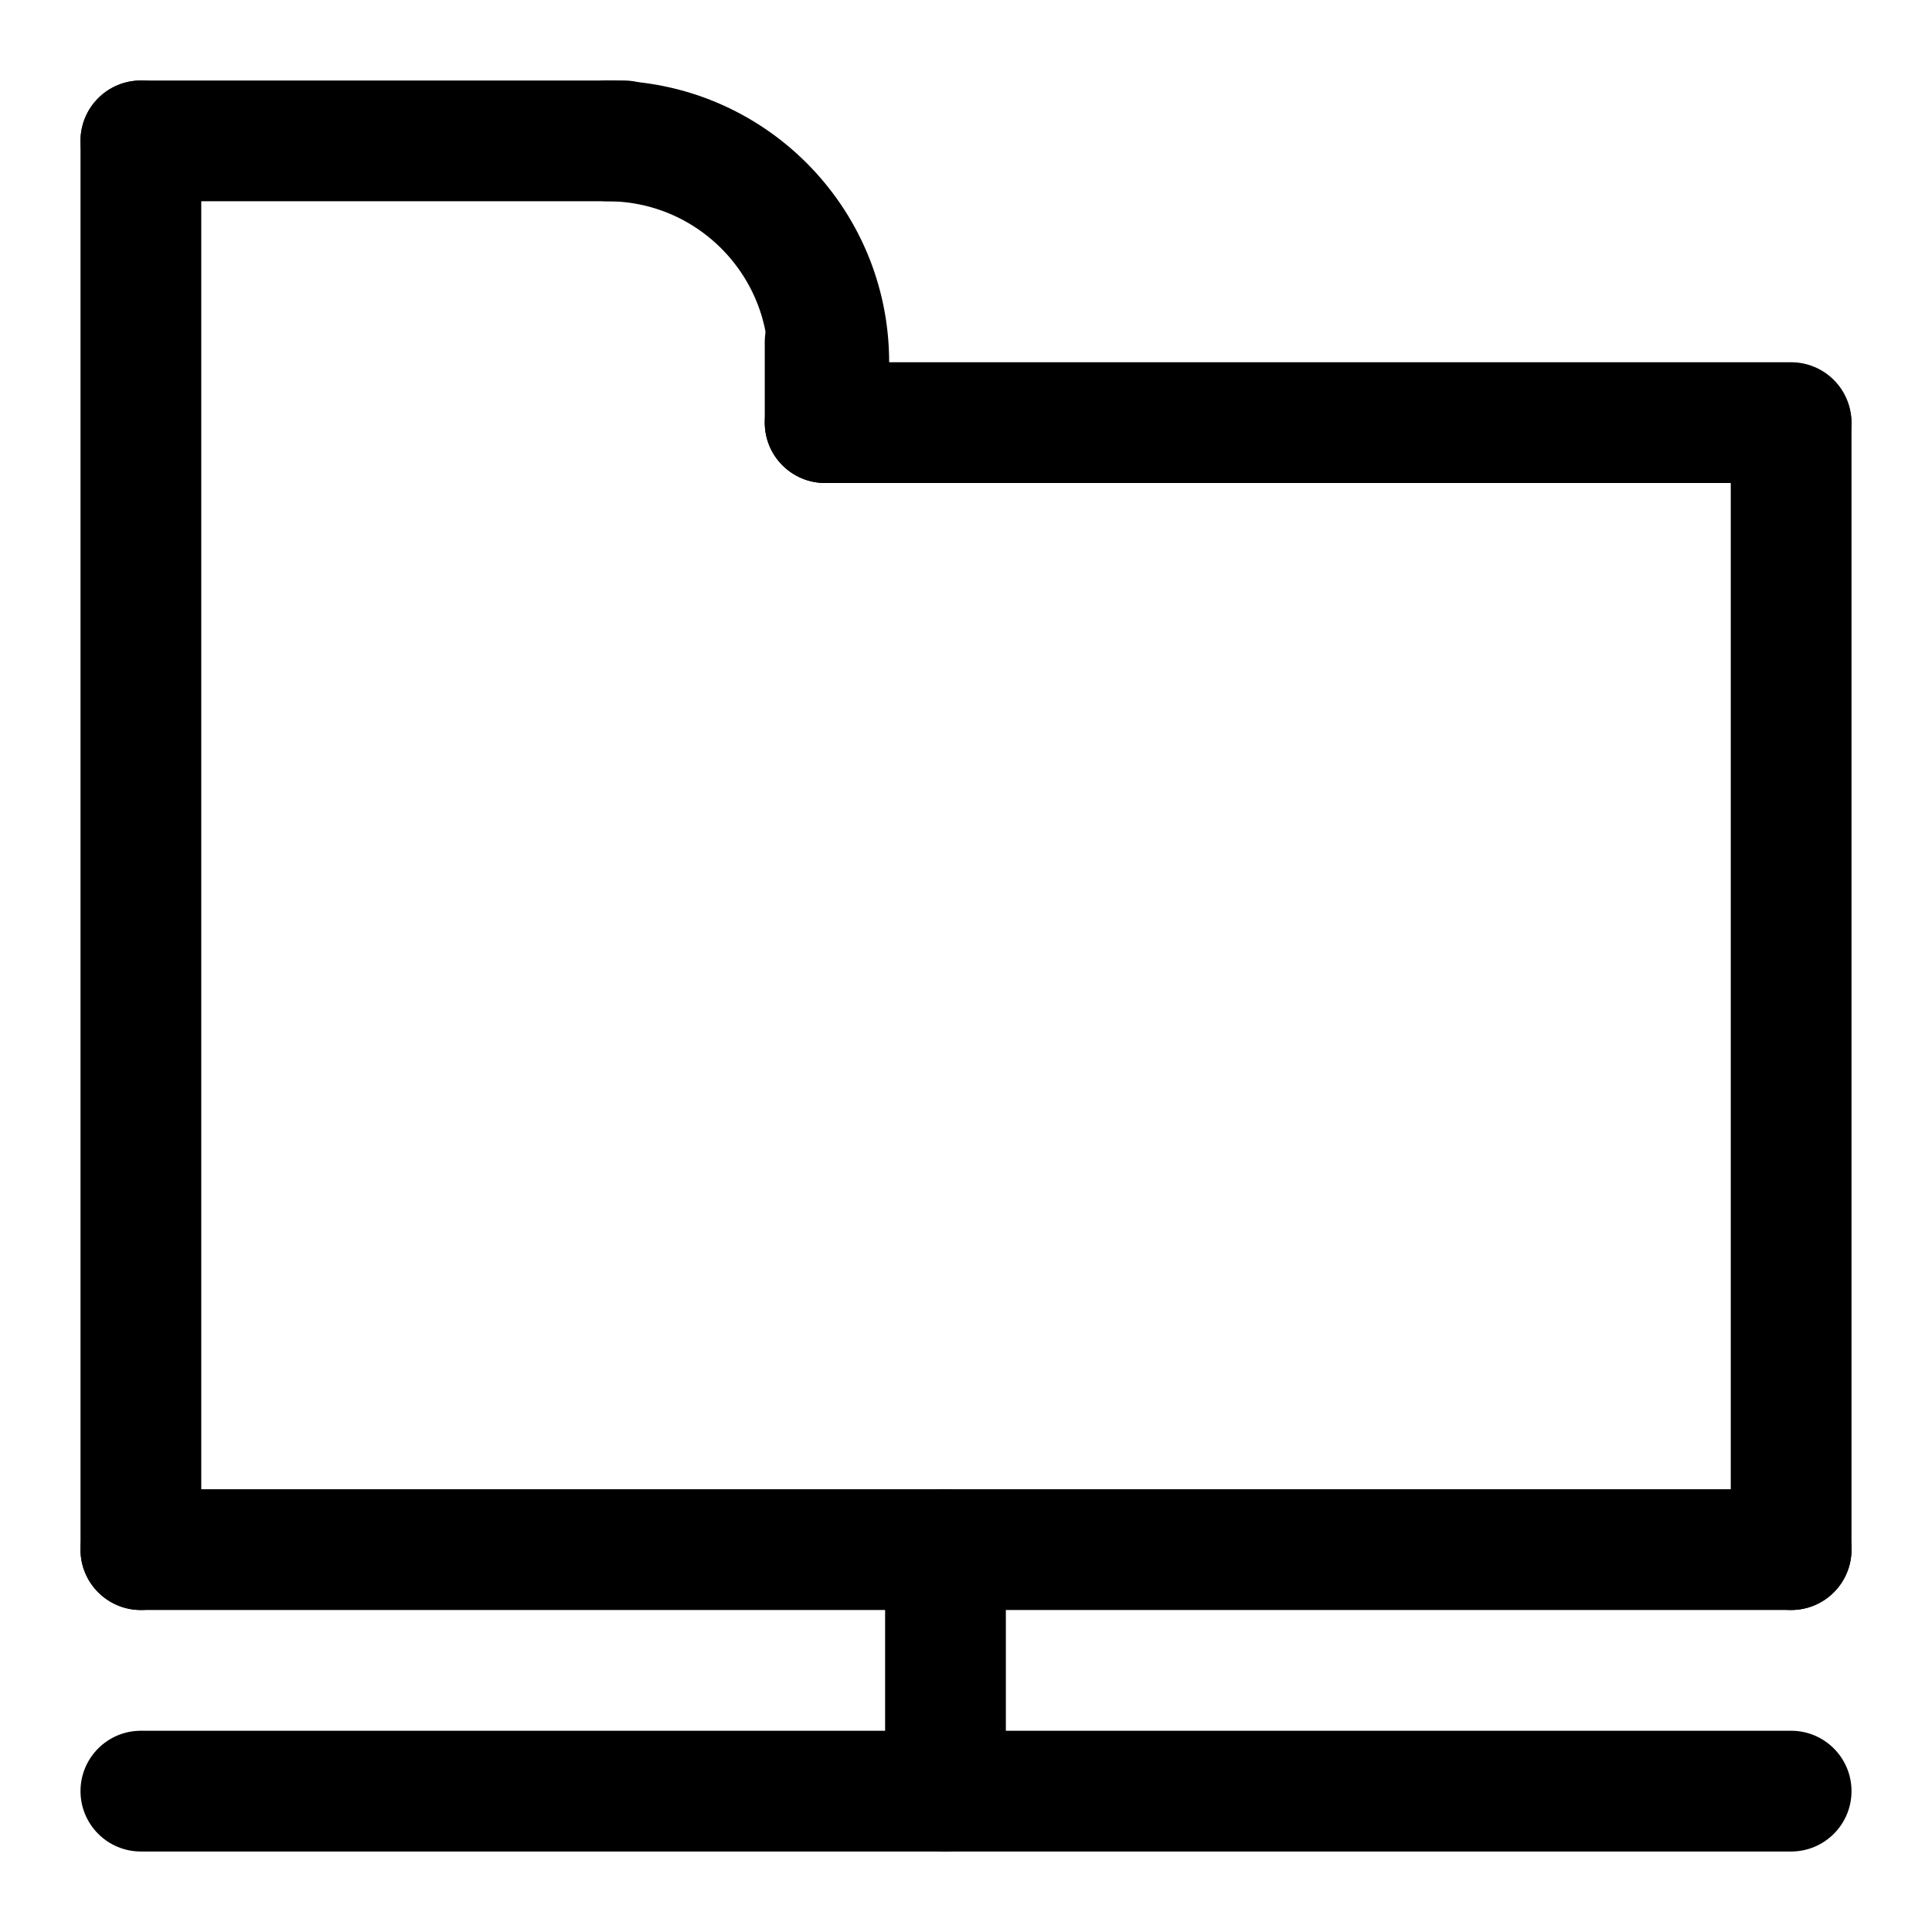
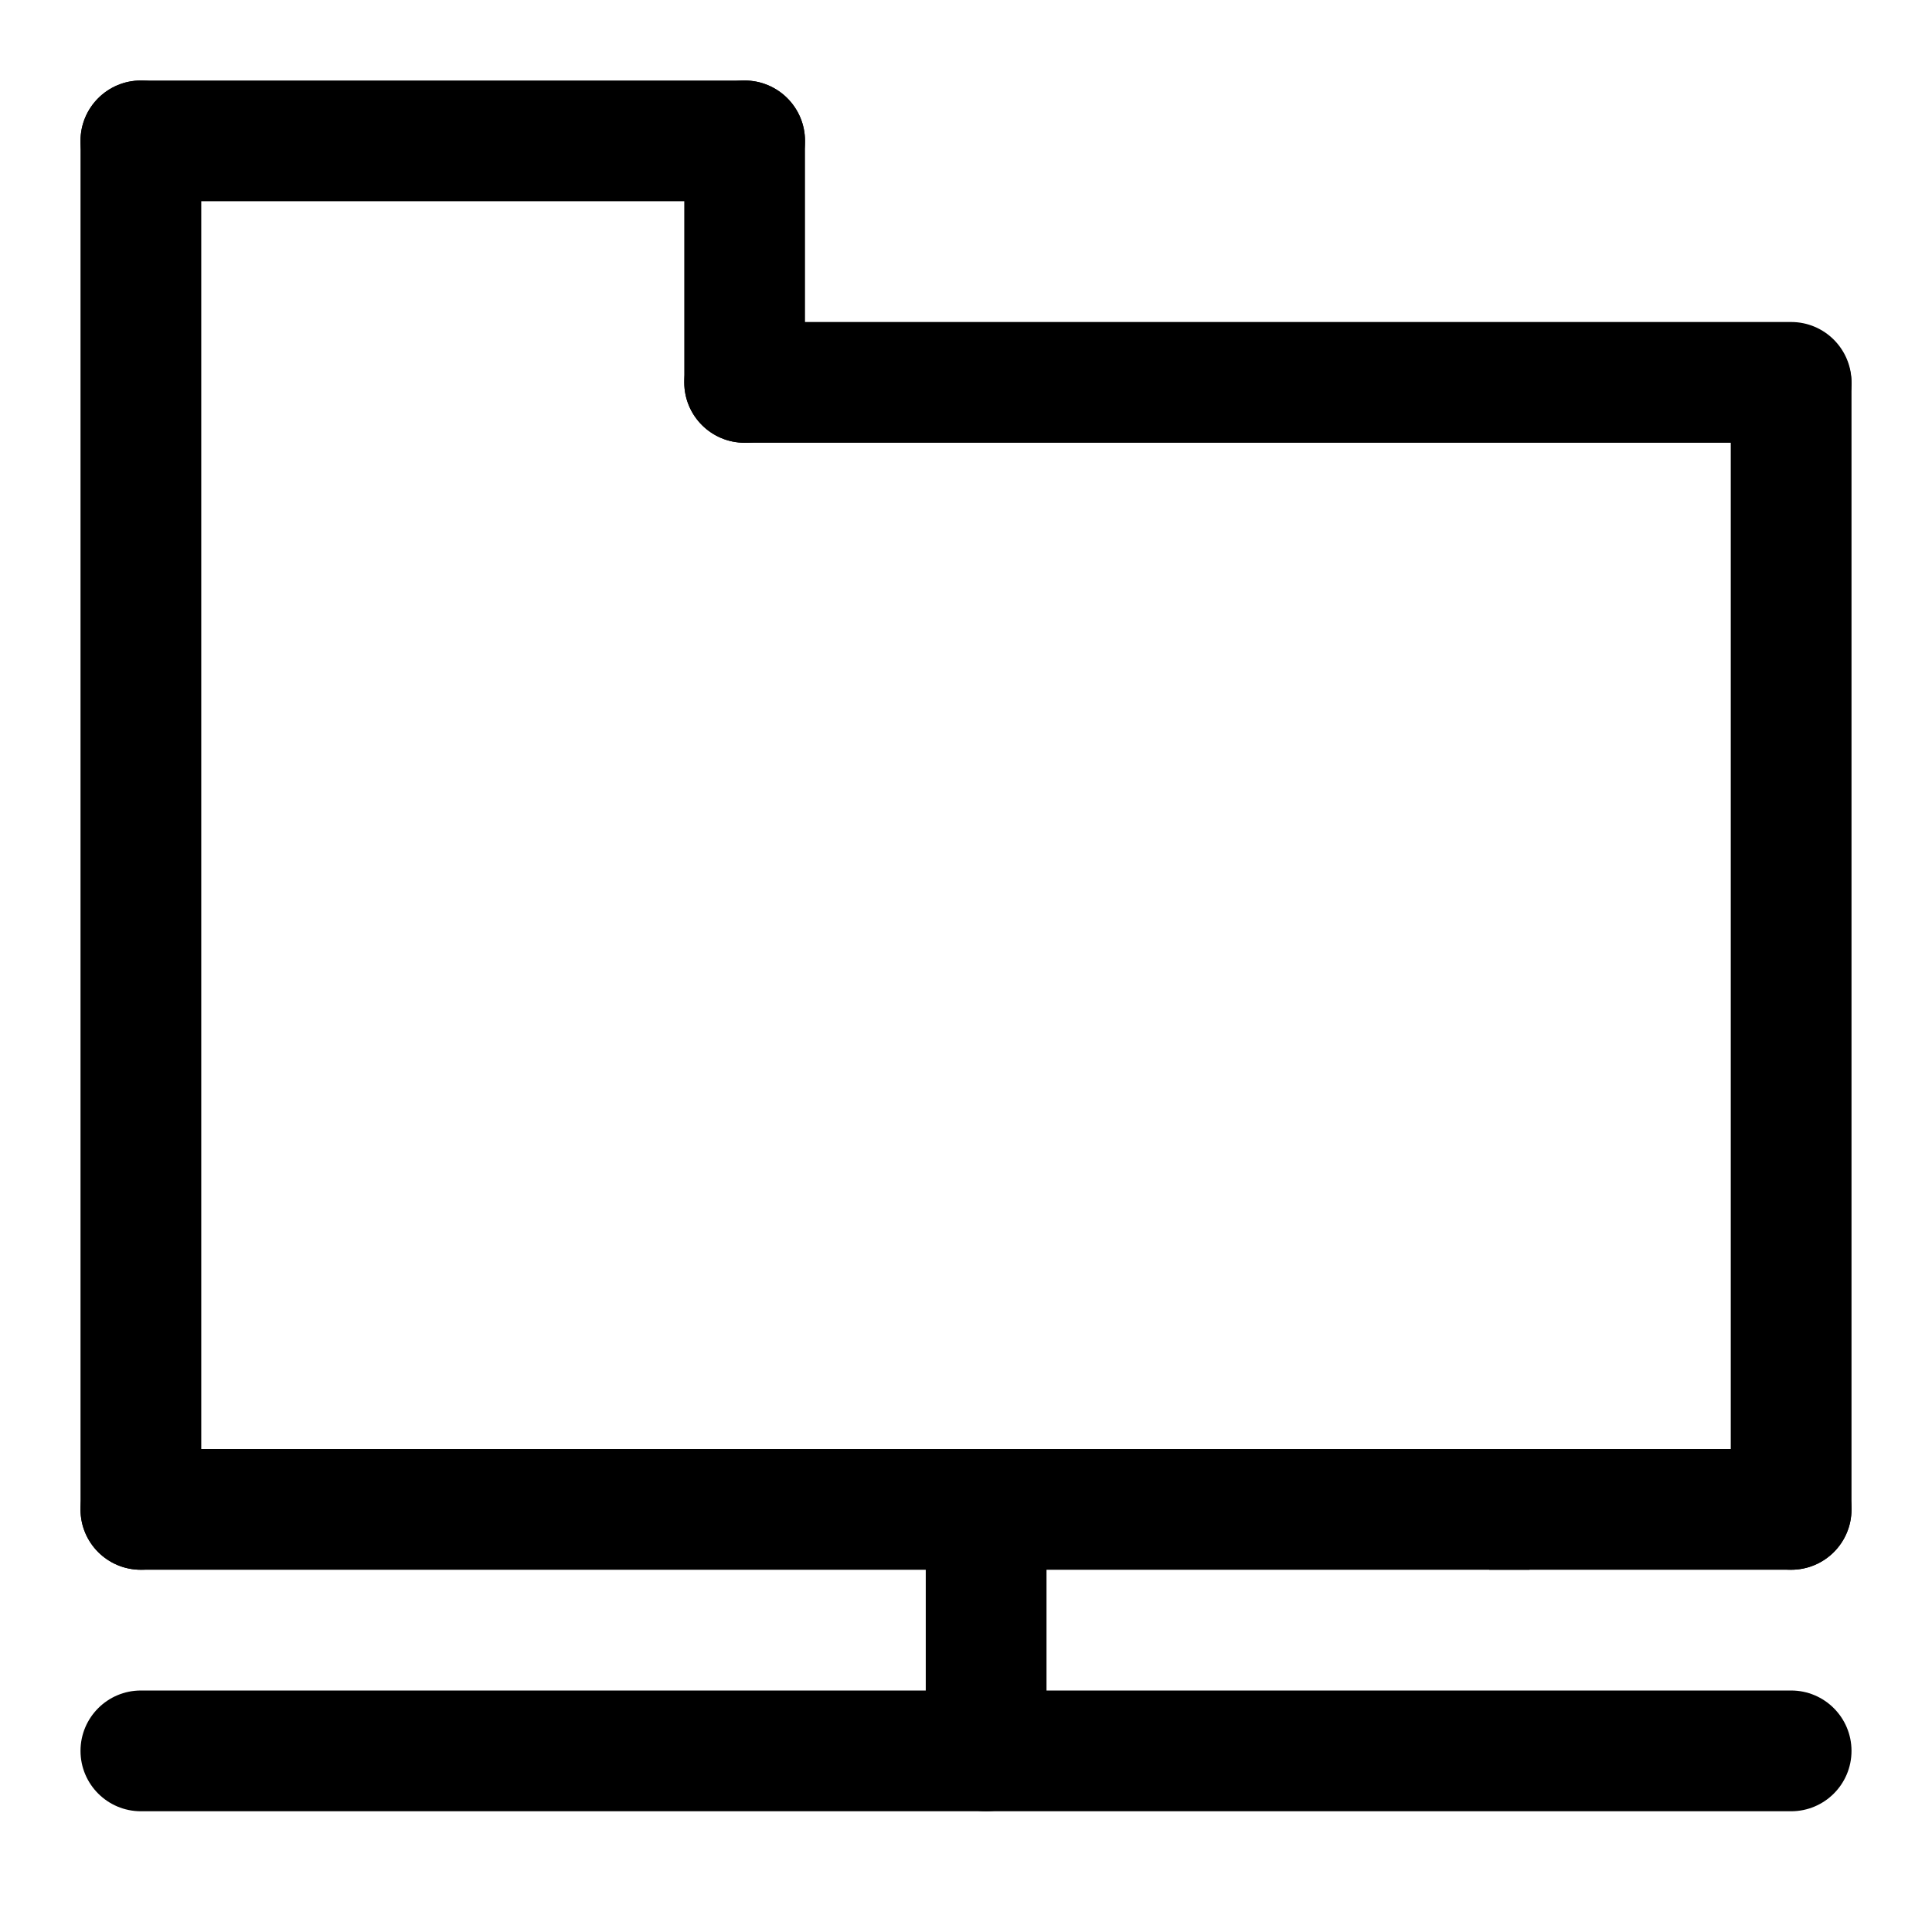
<svg xmlns="http://www.w3.org/2000/svg" width="48" height="48" id="svg2" version="1.0">
  <defs id="defs4">
    </defs>
  <g id="layer1" transform="translate(-9.389765,-13.17583)">
-     <rect style="fill:#000000;fill-opacity:1;stroke:none;display:inline" id="rect2763" width="3" height="30.967" x="52.39" y="22.209" rx="1.5" ry="1.5" />
-     <rect ry="1.5" rx="1.5" y="28.39" x="-25.176" height="27" width="3" id="rect2828" style="fill:#000000;fill-opacity:1;stroke:none;display:inline" transform="matrix(0,-1,1,0,0,0)" />
-     <rect ry="1.5" rx="1.5" y="15.176" x="11.39" height="38" width="3" id="rect2830" style="fill:#000000;fill-opacity:1;stroke:none;display:inline" />
-     <rect style="fill:#000000;fill-opacity:1;stroke:none;display:inline" id="rect2832" width="3" height="44" x="-53.176" y="11.39" rx="1.5" ry="1.5" transform="matrix(0,-1,1,0,0,0)" />
-     <rect transform="matrix(0,-1,1,0,0,0)" style="fill:#000000;fill-opacity:1;stroke:none;display:inline" id="rect2834" width="3" height="15" x="-18.176" y="11.39" rx="1.5" ry="1.5" />
-     <path transform="matrix(0.2393284,0,0,-0.2393284,30.65747,65.12065)" d="m -2.828,179.439 c 0,12.692 -10.289,22.981 -22.981,22.981" id="path3543-9" style="fill:none;stroke:#000000;stroke-width:12.535;stroke-linecap:round;stroke-miterlimit:4;stroke-opacity:1;stroke-dasharray:none;stroke-dashoffset:0;display:inline" />
-     <rect style="fill:#000000;fill-opacity:1;stroke:none;display:inline" id="rect2880" width="3" height="5" x="28.39" y="20.176" rx="1.5" ry="1.5" />
-     <rect ry="1.5" rx="1.5" y="50.176" x="31.38" height="9" width="3" id="rect2882" style="fill:#000000;fill-opacity:1;stroke:none;display:inline" />
-     <rect style="fill:#000000;fill-opacity:1;stroke:none;display:inline" id="rect2884" width="3" height="44" x="-59.176" y="11.39" rx="1.5" ry="1.5" transform="matrix(0,-1,1,0,0,0)" />
+     <rect style="fill:#000000;fill-opacity:1;stroke:none;display:inline" id="rect2763-3" width="3" height="30.967" x="52.39" y="21.209" rx="1.5" ry="1.5" />
+     <rect ry="1.5" rx="1.5" y="15.176" x="11.39" height="37" width="3" id="rect2830-7" style="fill:#000000;fill-opacity:1;stroke:none;display:inline" />
+     <path style="fill:#000000;fill-opacity:1;stroke:none;display:inline" d="m 12.89,49.176 c -0.831,0 -1.5,0.669 -1.5,1.5 0,0.831 0.669,1.5 1.5,1.5 l 34.5,0 0,-3 -34.5,0 z" id="rect2832-3" />
+     <rect transform="matrix(0,-1,1,0,0,0)" style="fill:#000000;fill-opacity:1;stroke:none;display:inline" id="rect2834-5" width="3" height="18" x="-18.176" y="11.39" rx="1.5" ry="1.5" />
+     <rect style="fill:#000000;fill-opacity:1;stroke:none;display:inline" id="rect2880-0" width="3" height="9" x="26.39" y="15.176" rx="1.5" ry="1.5" />
+     <path style="fill:#000000;fill-opacity:1;stroke:none;display:inline" d="m 46.39,49.176 0,3 7.5,0 c 0.831,0 1.5,-0.669 1.5,-1.5 0,-0.831 -0.669,-1.5 -1.5,-1.5 l -7.5,0 z" id="rect2890" />
+     <rect transform="matrix(0,-1,1,0,0,0)" style="fill:#000000;fill-opacity:1;stroke:none;display:inline" id="rect2914" width="3" height="29" x="-24.176" y="26.39" rx="1.5" ry="1.5" />
+     <rect ry="1.5" rx="1.5" y="11.39" x="-58.176" height="44" width="3" id="rect2828" style="fill:#000000;fill-opacity:1;stroke:none;display:inline" transform="matrix(0,-1,1,0,0,0)" />
+     <rect style="fill:#000000;fill-opacity:1;stroke:none;display:inline" id="rect2830" width="3" height="9" x="32.39" y="49.176" rx="1.5" ry="1.5" />
  </g>
</svg>
